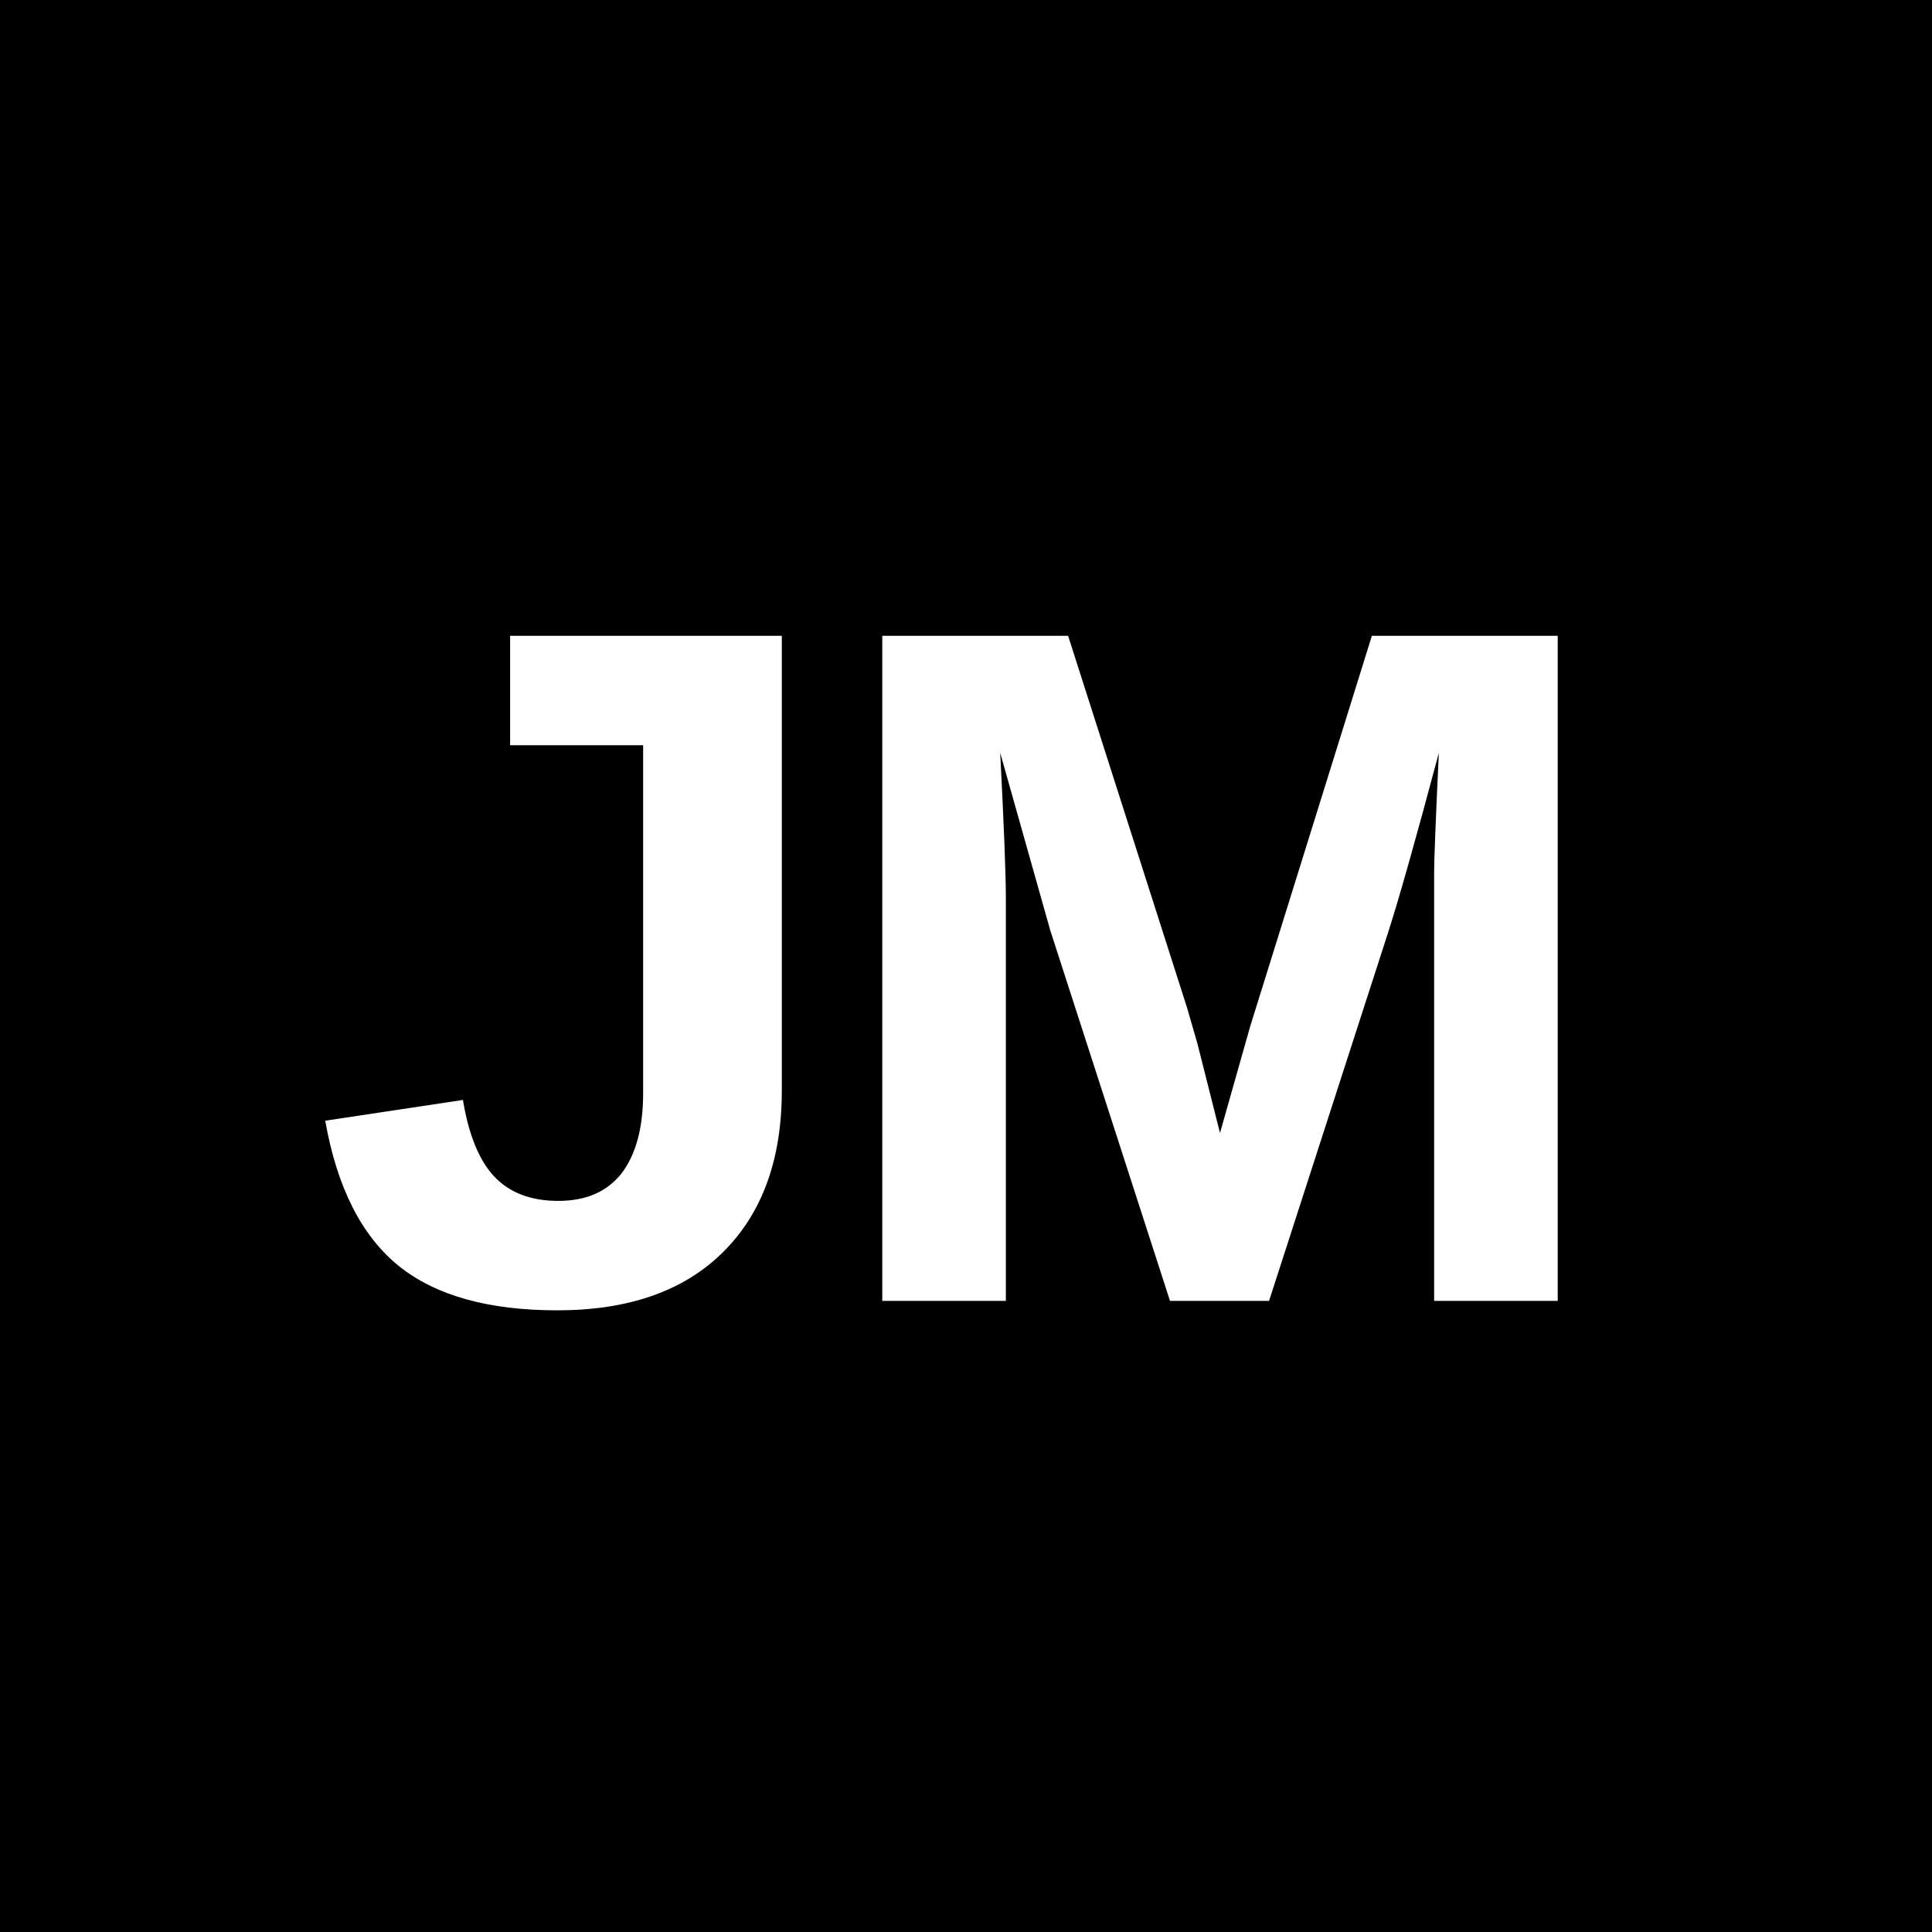
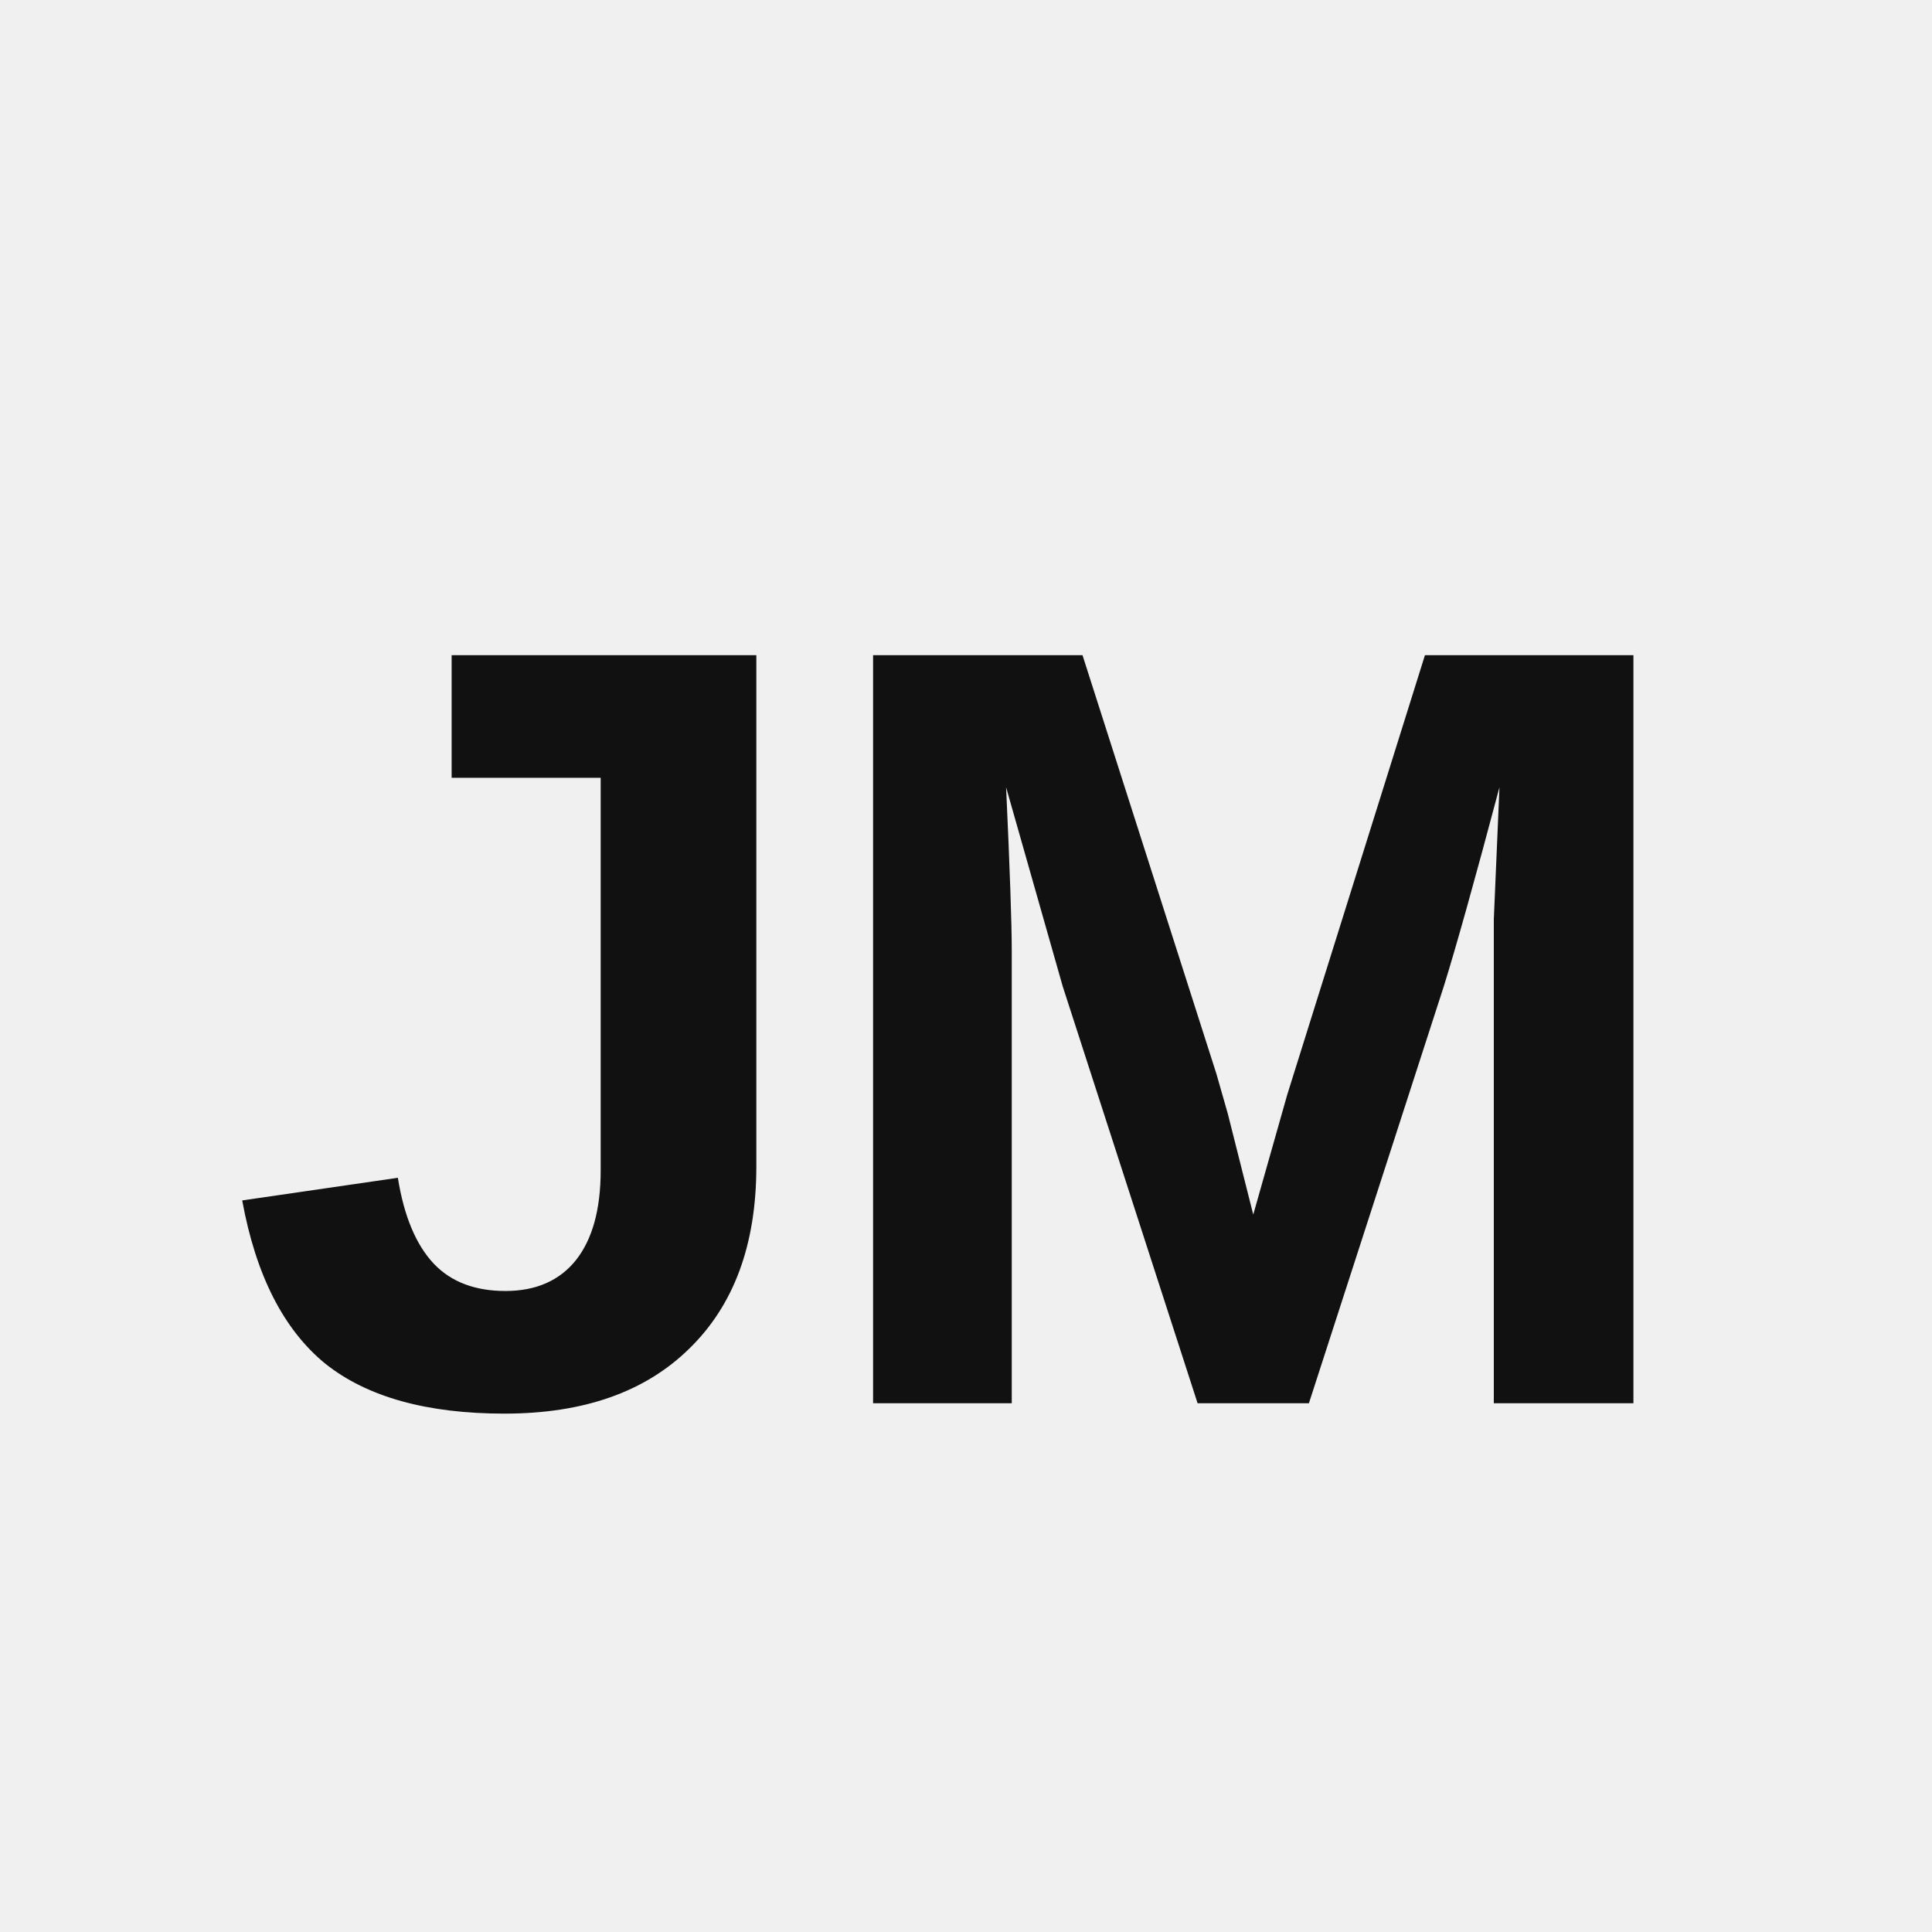
<svg xmlns="http://www.w3.org/2000/svg" viewBox="0 0 32 32">
-   <rect width="32" height="32" fill="#000" />
-   <text x="16" y="16" font-family="Arial Black, Arial, Helvetica, sans-serif" font-weight="900" font-size="16" text-anchor="middle" dominant-baseline="central" fill="#fff" letter-spacing="-0.5">JM</text>
+   <style>
+     text { fill: #111; }
+     @media (prefers-color-scheme: dark) {
+       text { fill: #fff; }
+     }
+   </style>
+   <text x="16" y="17" font-family="Arial Black, Arial, Helvetica, sans-serif" font-weight="900" font-size="18" text-anchor="middle" dominant-baseline="central" letter-spacing="-0.5">JM</text>
</svg>
